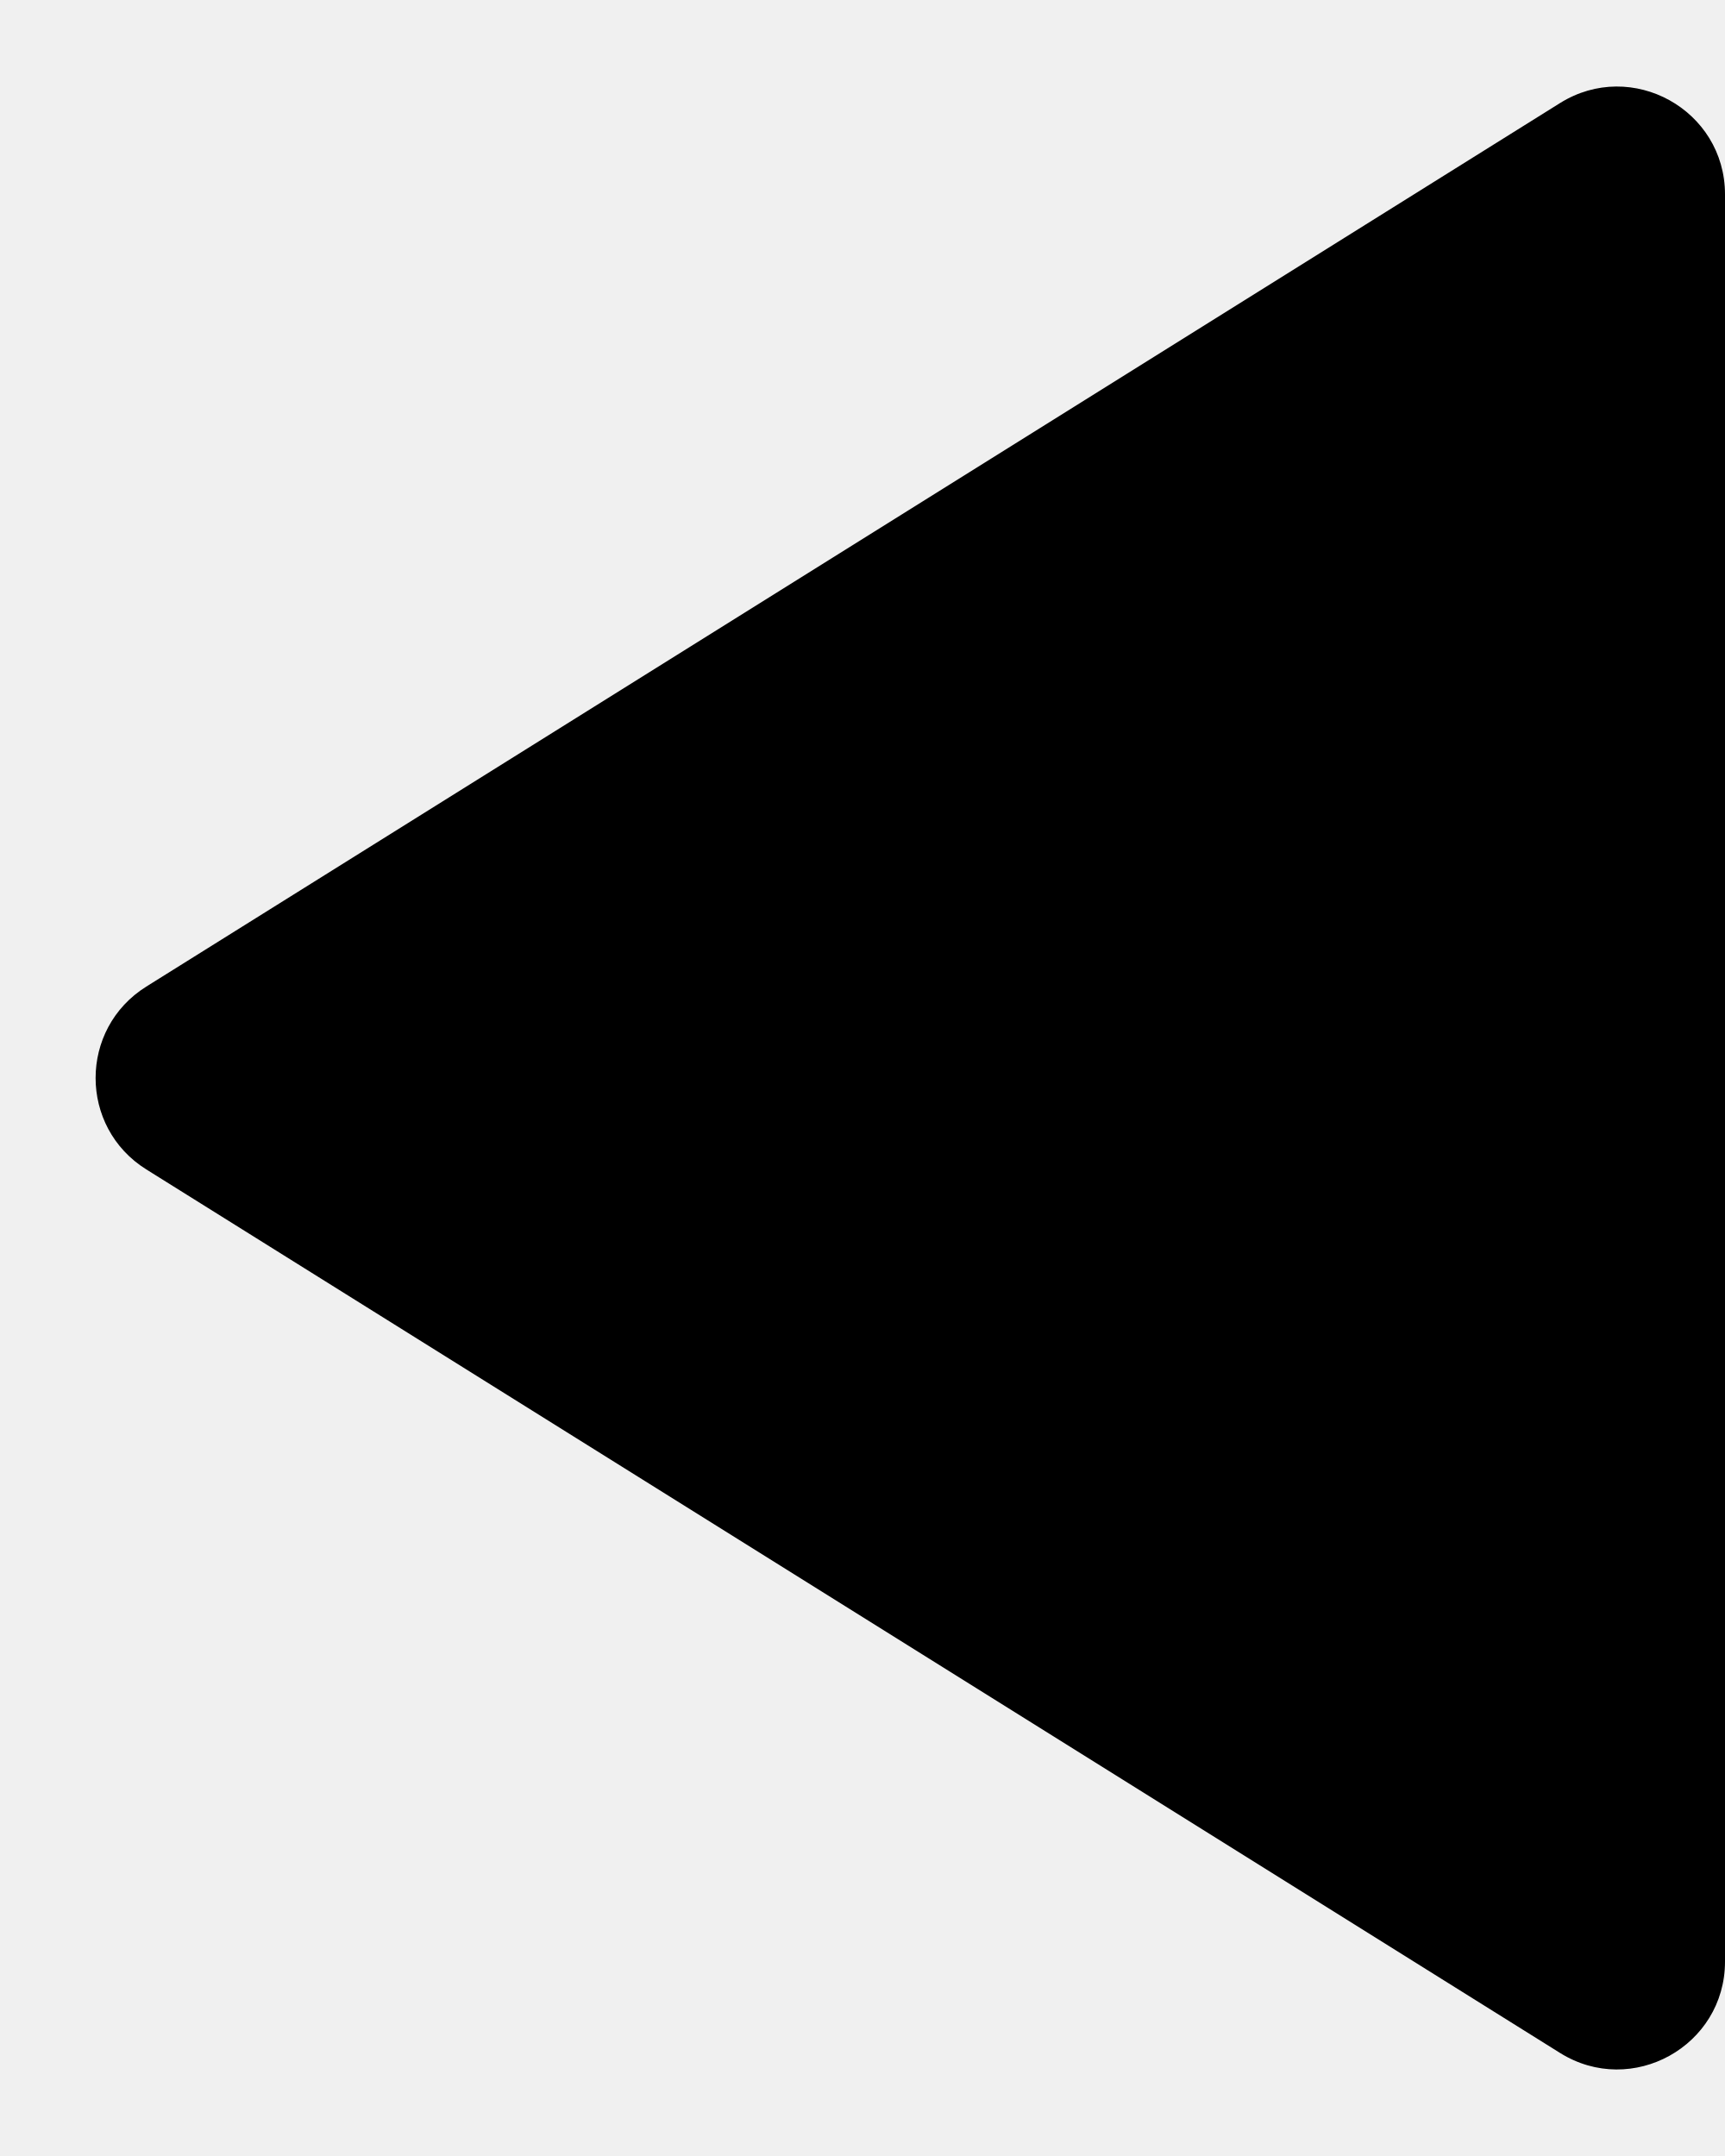
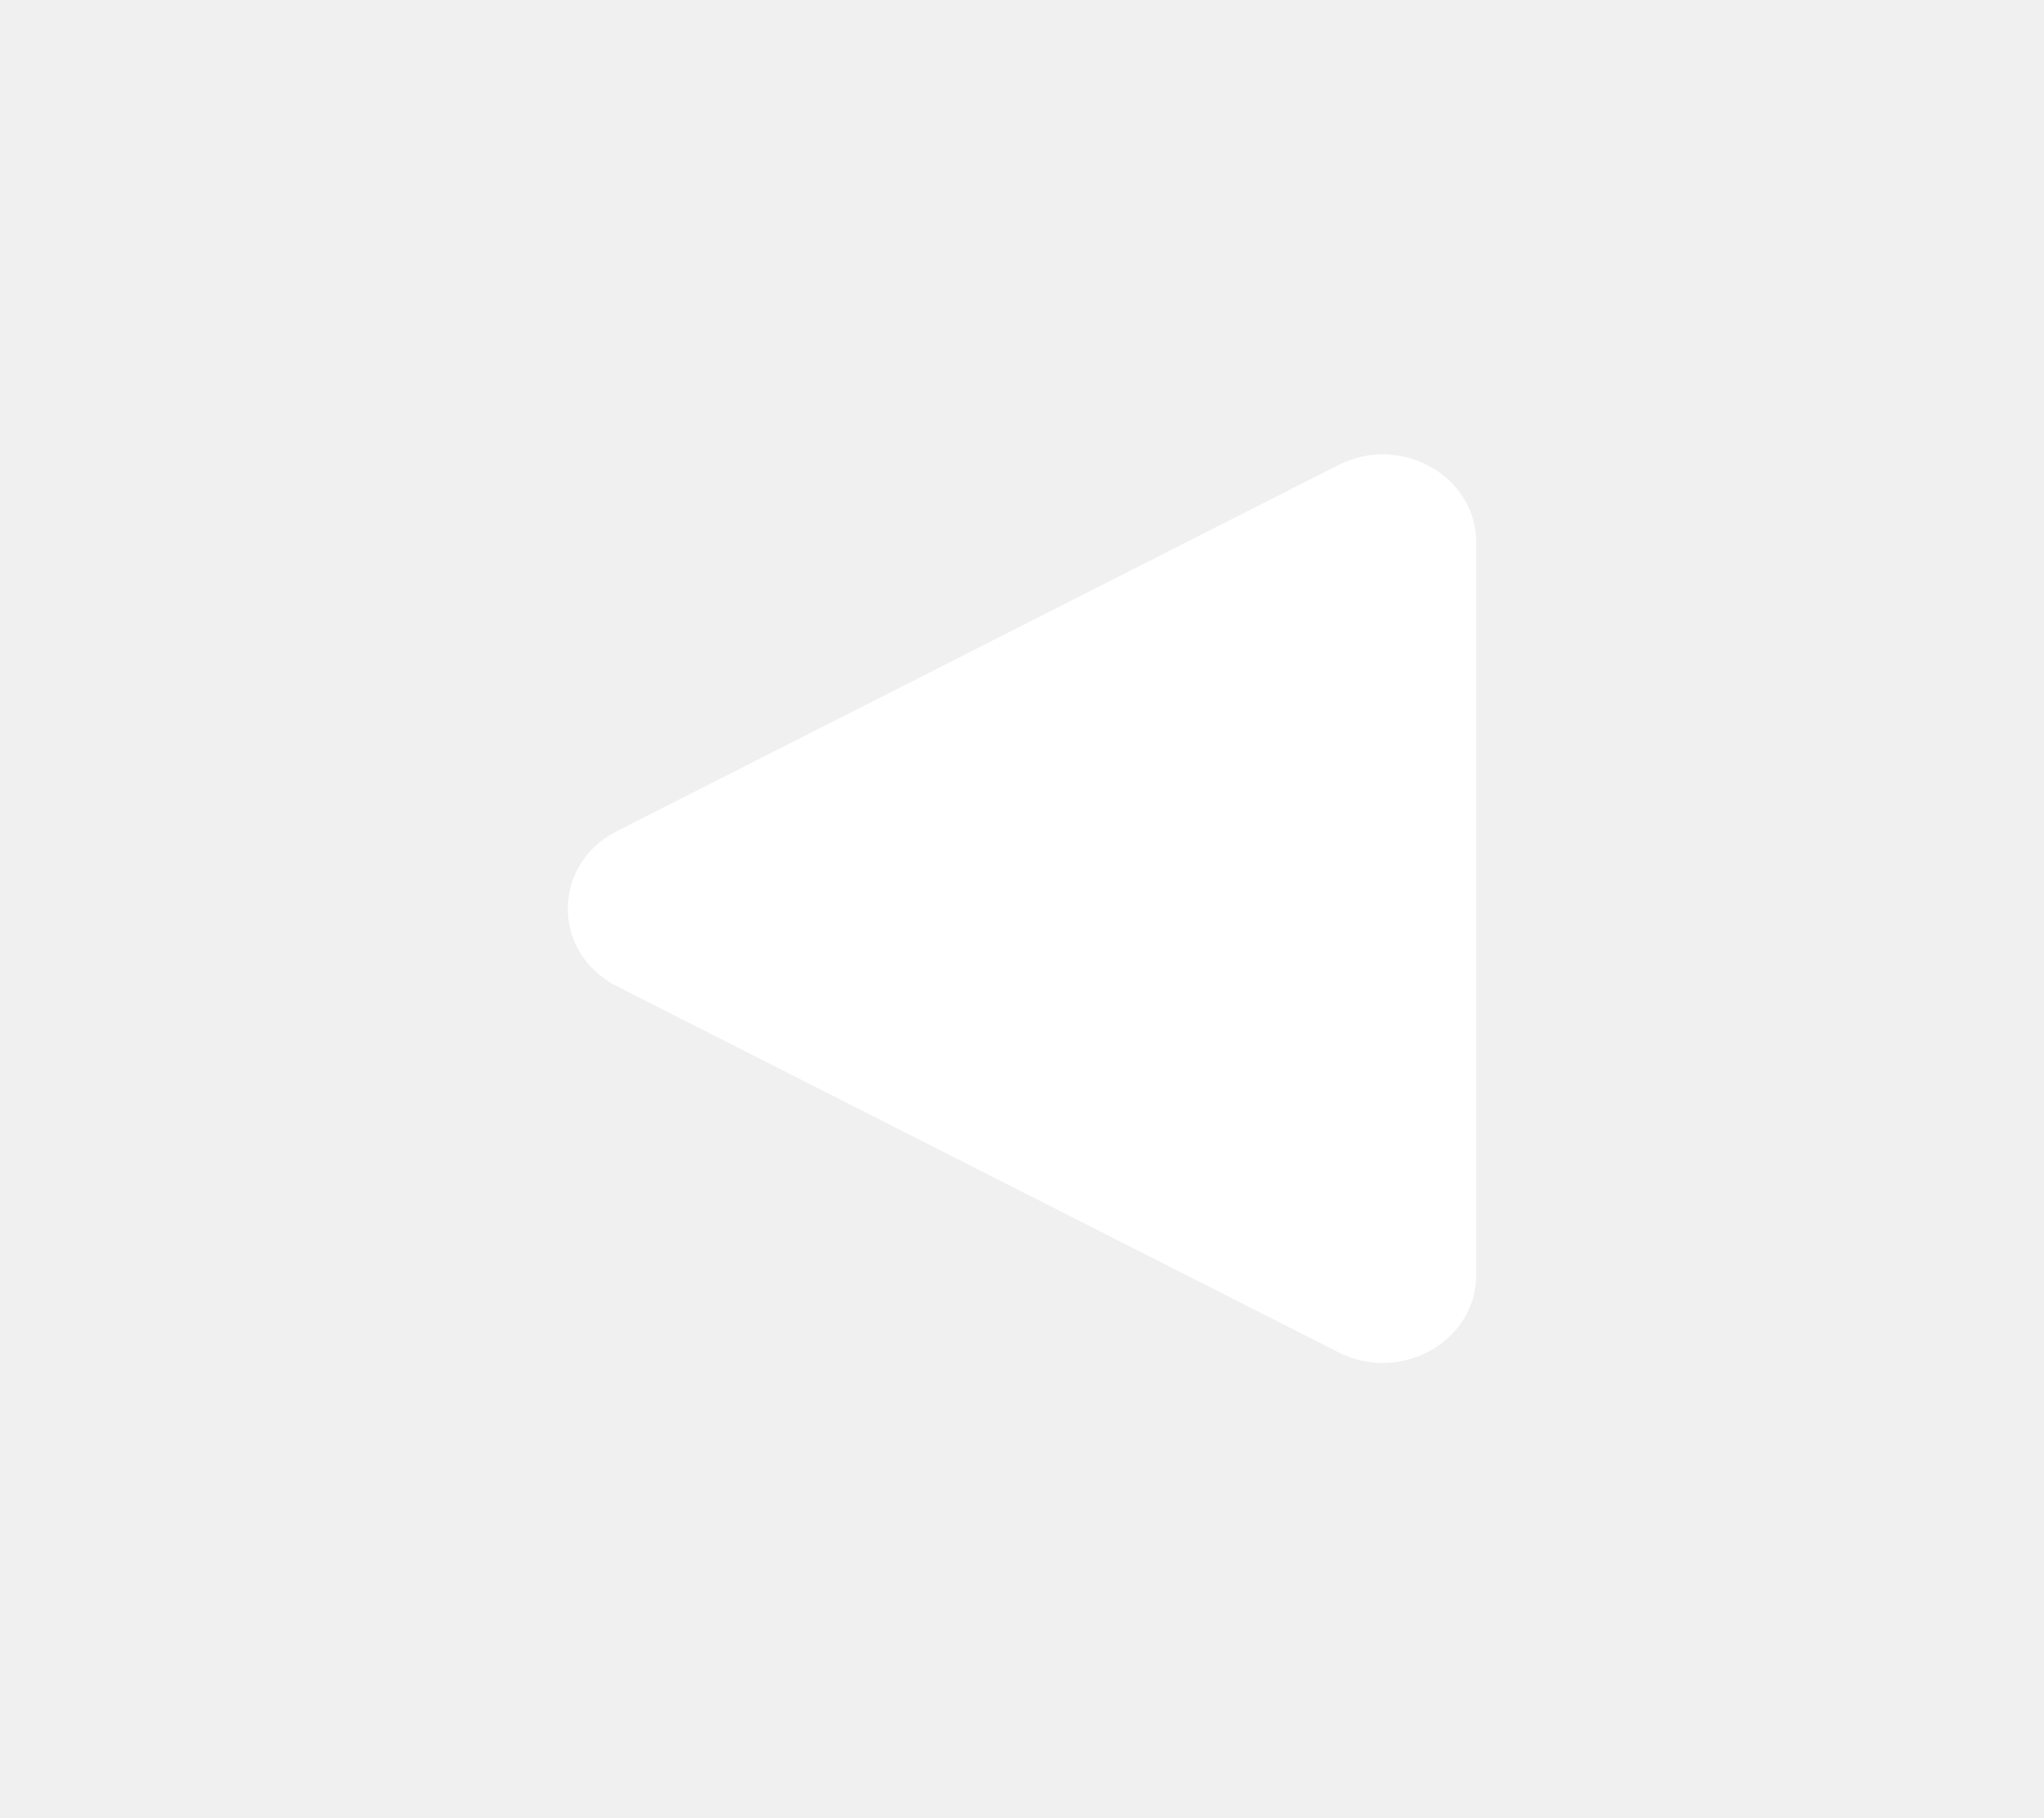
- <svg xmlns="http://www.w3.org/2000/svg" viewBox="0 0 16 20" fill="none">
-   <path d="M1.357 9.152C0.73 9.544 0.73 10.456 1.357 10.848L14.47 19.044C15.136 19.46 16 18.981 16 18.196L16 1.804C16 1.019 15.136 0.54 14.47 0.956L1.357 9.152Z" fill="currentColor" />
+ <svg xmlns="http://www.w3.org/2000/svg" viewBox="0 0 27 24" fill="none">
+   <path d="M8.149 10.976C7.284 11.415 7.284 12.585 8.149 13.024L17.681 17.859C18.503 18.276 19.5 17.715 19.5 16.836V7.164C19.5 6.285 18.503 5.723 17.681 6.141L8.149 10.976Z" fill="white" />
</svg>
